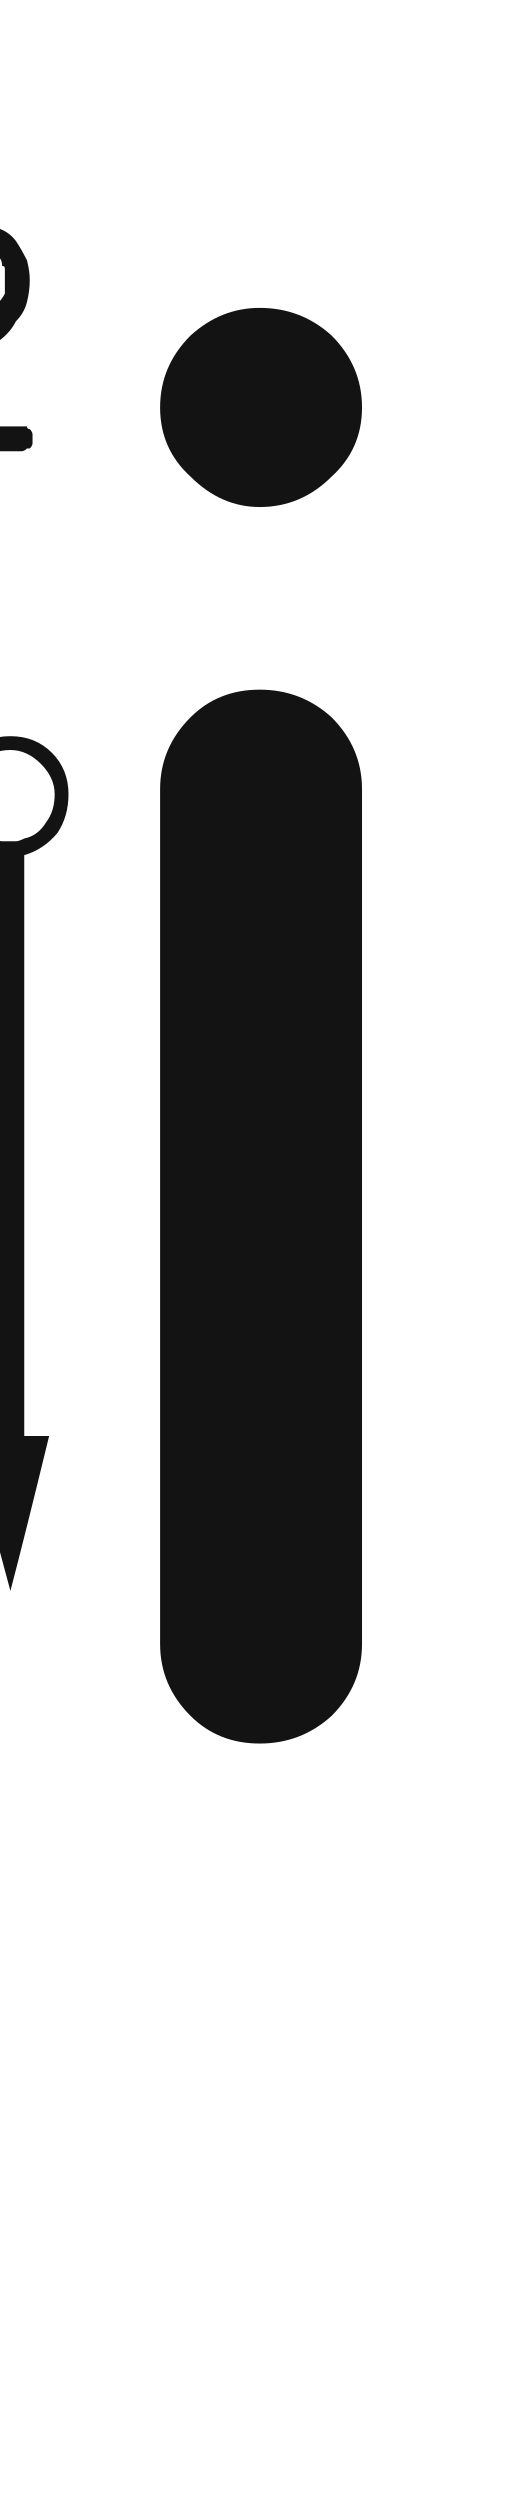
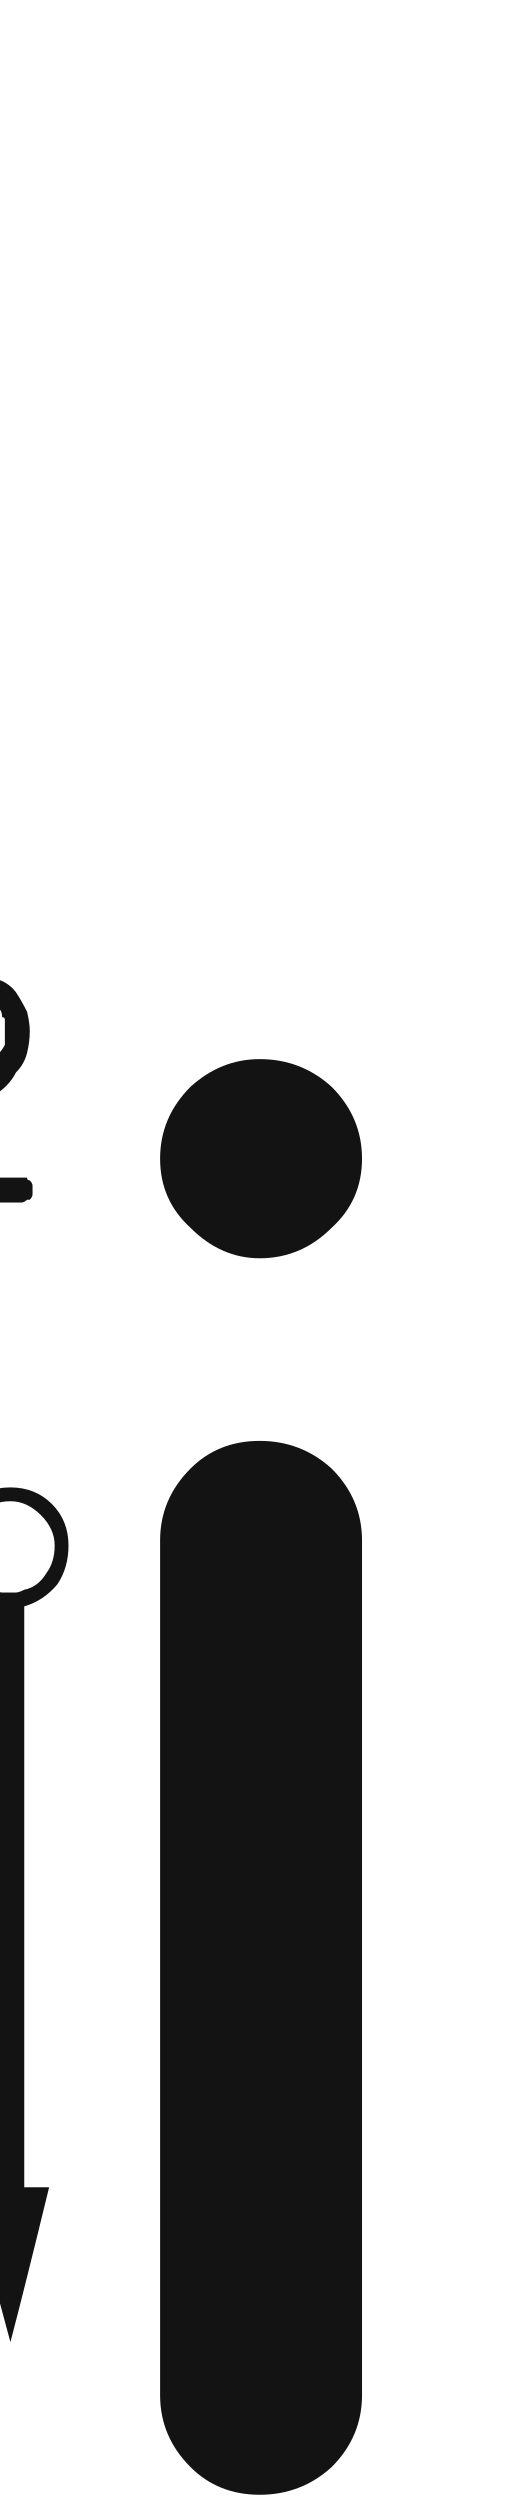
<svg xmlns="http://www.w3.org/2000/svg" width="43" height="203" viewBox="0 0 43 203">
-   <path fill="#131313" d="M1987,145.49 C1987,130.067 1987,106.932 1987,76.086 C1987,73.84 1987.824,71.893 1989.471,70.246 C1990.968,68.749 1992.84,68 1995.086,68 C1997.332,68 1999.279,68.749 2000.926,70.246 C2002.573,71.893 2003.396,73.84 2003.396,76.086 C2003.396,91.509 2003.396,114.644 2003.396,145.49 C2003.396,147.736 2002.573,149.683 2000.926,151.33 C1999.279,152.827 1997.332,153.576 1995.086,153.576 C1992.84,153.576 1990.968,152.827 1989.471,151.33 C1987.824,149.683 1987,147.736 1987,145.49 Z M1995.086,53.172 C1992.99,53.172 1991.118,52.348 1989.471,50.701 C1987.824,49.204 1987,47.332 1987,45.086 C1987,42.84 1987.824,40.893 1989.471,39.246 C1991.118,37.749 1992.99,37 1995.086,37 C1997.332,37 1999.279,37.749 2000.926,39.246 C2002.573,40.893 2003.396,42.84 2003.396,45.086 C2003.396,47.332 2002.573,49.204 2000.926,50.701 C1999.279,52.348 1997.332,53.172 1995.086,53.172 Z M1973.498,81.436 C1973.798,81.436 1974.022,81.436 1974.172,81.436 C1974.322,81.436 1974.546,81.436 1974.846,81.436 C1974.995,81.436 1975.145,81.436 1975.295,81.436 C1975.445,81.436 1975.669,81.436 1975.969,81.436 C1975.969,91.917 1975.969,107.64 1975.969,128.604 C1975.37,128.604 1974.546,128.604 1973.498,128.604 C1973.498,120.817 1973.498,112.956 1973.498,105.02 C1973.498,97.083 1973.498,89.222 1973.498,81.436 Z M1973.498,130.85 C1973.498,130.4 1973.498,129.652 1973.498,128.604 C1973.049,128.604 1972.375,128.604 1971.477,128.604 C1972.225,131.449 1973.348,135.641 1974.846,141.182 C1975.594,138.337 1976.643,134.144 1977.99,128.604 C1977.541,128.604 1976.867,128.604 1975.969,128.604 C1975.969,129.202 1975.969,129.951 1975.969,130.85 C1975.37,130.85 1974.546,130.85 1973.498,130.85 Z M1973.498,130.85 C1974.097,130.85 1974.921,130.85 1975.969,130.85 C1975.969,130.4 1975.969,129.652 1975.969,128.604 C1975.37,128.604 1974.546,128.604 1973.498,128.604 C1973.498,129.202 1973.498,129.951 1973.498,130.85 Z M1974.846,71.777 C1976.193,71.777 1977.316,72.227 1978.215,73.125 C1979.113,74.023 1979.562,75.146 1979.562,76.494 C1979.562,77.692 1979.263,78.74 1978.664,79.639 C1977.915,80.537 1977.017,81.136 1975.969,81.436 C1975.969,81.286 1975.969,81.061 1975.969,80.762 C1976.867,80.462 1977.616,79.938 1978.215,79.189 C1978.814,78.441 1979.113,77.542 1979.113,76.494 C1979.113,75.296 1978.664,74.323 1977.766,73.574 C1977.017,72.676 1976.044,72.227 1974.846,72.227 C1973.648,72.227 1972.6,72.676 1971.701,73.574 C1970.803,74.323 1970.354,75.296 1970.354,76.494 C1970.354,77.542 1970.653,78.441 1971.252,79.189 C1971.851,79.938 1972.6,80.462 1973.498,80.762 C1973.498,80.911 1973.498,81.136 1973.498,81.436 C1972.45,81.136 1971.626,80.537 1971.027,79.639 C1970.279,78.74 1969.904,77.692 1969.904,76.494 C1969.904,75.146 1970.354,74.023 1971.252,73.125 C1972.3,72.227 1973.498,71.777 1974.846,71.777 Z M1974.846,80.986 C1974.995,80.986 1975.145,80.911 1975.295,80.762 C1975.445,80.762 1975.669,80.762 1975.969,80.762 C1975.969,80.911 1975.969,81.136 1975.969,81.436 C1975.669,81.436 1975.445,81.436 1975.295,81.436 C1975.145,81.436 1974.995,81.436 1974.846,81.436 C1974.546,81.436 1974.322,81.436 1974.172,81.436 C1974.022,81.436 1973.798,81.436 1973.498,81.436 C1973.498,81.286 1973.498,81.061 1973.498,80.762 C1973.798,80.762 1974.022,80.762 1974.172,80.762 C1974.322,80.911 1974.546,80.986 1974.846,80.986 Z M1971.027,76.494 C1971.027,77.393 1971.252,78.141 1971.701,78.74 C1972.15,79.489 1972.749,79.938 1973.498,80.088 C1973.498,80.238 1973.498,80.462 1973.498,80.762 C1972.6,80.462 1971.851,79.938 1971.252,79.189 C1970.653,78.441 1970.354,77.542 1970.354,76.494 C1970.354,75.296 1970.803,74.323 1971.701,73.574 C1972.6,72.676 1973.648,72.227 1974.846,72.227 C1976.044,72.227 1977.017,72.676 1977.766,73.574 C1978.664,74.323 1979.113,75.296 1979.113,76.494 C1979.113,77.542 1978.814,78.441 1978.215,79.189 C1977.616,79.938 1976.867,80.462 1975.969,80.762 C1975.969,80.612 1975.969,80.387 1975.969,80.088 C1976.717,79.938 1977.316,79.489 1977.766,78.74 C1978.215,78.141 1978.439,77.393 1978.439,76.494 C1978.439,75.596 1978.065,74.772 1977.316,74.023 C1976.568,73.275 1975.744,72.9 1974.846,72.9 C1973.798,72.9 1972.899,73.275 1972.15,74.023 C1971.402,74.772 1971.027,75.596 1971.027,76.494 C1971.027,76.344 1971.027,76.195 1971.027,76.045 C1971.027,76.045 1971.027,76.045 1971.027,76.045 C1971.027,76.045 1971.027,76.045 1971.027,76.045 C1971.027,76.195 1971.027,76.344 1971.027,76.494 C1971.027,76.794 1971.027,76.943 1971.027,76.943 C1971.027,77.093 1971.027,77.168 1971.027,77.168 C1971.027,77.168 1971.027,77.093 1971.027,76.943 C1971.027,76.943 1971.027,76.794 1971.027,76.494 Z M1975.969,80.762 C1975.669,80.762 1975.445,80.837 1975.295,80.986 C1975.145,80.986 1974.995,80.986 1974.846,80.986 C1974.546,80.986 1974.322,80.986 1974.172,80.986 C1974.022,80.837 1973.798,80.762 1973.498,80.762 C1973.498,80.612 1973.498,80.387 1973.498,80.088 C1973.798,80.238 1974.022,80.312 1974.172,80.312 C1974.322,80.312 1974.546,80.312 1974.846,80.312 C1974.995,80.312 1975.145,80.312 1975.295,80.312 C1975.445,80.312 1975.669,80.238 1975.969,80.088 C1975.969,80.238 1975.969,80.387 1975.969,80.537 C1975.969,80.537 1975.969,80.612 1975.969,80.762 Z M1961.594,79.414 C1961.743,79.564 1961.818,79.639 1961.818,79.639 C1961.968,79.639 1962.043,79.714 1962.043,79.863 C1962.193,79.863 1962.268,79.938 1962.268,80.088 C1962.268,80.238 1962.268,80.312 1962.268,80.312 C1962.268,82.259 1962.268,84.58 1962.268,87.275 C1962.268,90.12 1962.268,93.34 1962.268,96.934 C1962.268,97.083 1962.268,97.233 1962.268,97.383 C1962.118,97.533 1962.043,97.682 1962.043,97.832 C1961.893,97.832 1961.743,97.832 1961.594,97.832 C1961.444,97.982 1961.369,98.057 1961.369,98.057 C1961.219,98.057 1961.07,97.982 1960.92,97.832 C1960.77,97.832 1960.62,97.832 1960.471,97.832 C1960.471,97.682 1960.471,97.533 1960.471,97.383 C1960.321,97.233 1960.246,97.083 1960.246,96.934 C1960.246,95.436 1960.246,93.49 1960.246,91.094 C1960.246,88.698 1960.246,85.928 1960.246,82.783 C1960.246,82.783 1960.171,82.858 1960.021,83.008 C1959.872,83.158 1959.722,83.307 1959.572,83.457 C1959.572,83.457 1959.497,83.532 1959.348,83.682 C1959.198,83.682 1959.048,83.682 1958.898,83.682 C1958.749,83.682 1958.674,83.682 1958.674,83.682 C1958.524,83.532 1958.374,83.457 1958.225,83.457 C1958.075,83.307 1958,83.158 1958,83.008 C1958,83.008 1958,82.933 1958,82.783 C1958,82.633 1958,82.484 1958,82.334 C1958,82.184 1958.075,82.109 1958.225,82.109 C1958.524,81.81 1958.898,81.436 1959.348,80.986 C1959.647,80.687 1960.096,80.238 1960.695,79.639 C1960.695,79.639 1960.77,79.564 1960.92,79.414 C1960.92,79.414 1960.995,79.414 1961.145,79.414 C1961.145,79.414 1961.145,79.414 1961.145,79.414 C1961.294,79.414 1961.369,79.414 1961.369,79.414 C1961.369,79.414 1961.444,79.414 1961.594,79.414 C1961.594,79.414 1961.594,79.414 1961.594,79.414 Z M1975.744,48.643 C1974.995,48.643 1974.247,48.643 1973.498,48.643 C1972.6,48.643 1971.776,48.643 1971.027,48.643 C1970.279,48.643 1969.53,48.643 1968.781,48.643 C1967.883,48.643 1967.059,48.643 1966.311,48.643 C1966.311,48.643 1966.236,48.643 1966.086,48.643 C1966.086,48.643 1966.011,48.568 1965.861,48.418 C1965.861,48.418 1965.861,48.418 1965.861,48.418 C1965.712,48.418 1965.637,48.343 1965.637,48.193 C1965.637,48.193 1965.562,48.193 1965.412,48.193 C1965.412,48.044 1965.412,47.969 1965.412,47.969 C1965.412,47.969 1965.412,47.894 1965.412,47.744 C1965.412,47.744 1965.412,47.669 1965.412,47.52 C1965.412,47.52 1965.412,47.52 1965.412,47.52 C1965.412,47.52 1965.412,47.52 1965.412,47.52 C1965.412,47.52 1965.412,47.37 1965.412,47.07 C1965.562,46.921 1965.637,46.621 1965.637,46.172 C1965.786,45.723 1965.936,45.199 1966.086,44.6 C1966.385,44.15 1966.685,43.626 1966.984,43.027 C1967.284,42.728 1967.508,42.428 1967.658,42.129 C1967.958,41.829 1968.257,41.53 1968.557,41.23 C1968.856,40.931 1969.156,40.632 1969.455,40.332 C1969.755,40.033 1970.129,39.808 1970.578,39.658 C1971.477,39.059 1972.15,38.535 1972.6,38.086 C1973.199,37.637 1973.573,37.188 1973.723,36.738 C1974.022,36.439 1974.247,36.139 1974.396,35.84 C1974.396,35.391 1974.396,35.016 1974.396,34.717 C1974.396,34.717 1974.396,34.642 1974.396,34.492 C1974.396,34.342 1974.396,34.268 1974.396,34.268 C1974.396,34.118 1974.396,33.968 1974.396,33.818 C1974.396,33.669 1974.322,33.594 1974.172,33.594 C1974.172,33.294 1974.097,33.07 1973.947,32.92 C1973.648,32.77 1973.423,32.62 1973.273,32.471 C1972.974,32.321 1972.674,32.171 1972.375,32.021 C1971.926,32.021 1971.477,32.021 1971.027,32.021 C1970.728,32.021 1970.428,32.021 1970.129,32.021 C1969.68,32.171 1969.38,32.321 1969.23,32.471 C1968.931,32.62 1968.706,32.77 1968.557,32.92 C1968.257,33.219 1968.033,33.519 1967.883,33.818 C1967.883,33.968 1967.808,34.043 1967.658,34.043 C1967.658,34.193 1967.583,34.268 1967.434,34.268 C1967.284,34.417 1967.134,34.417 1966.984,34.268 C1966.835,34.268 1966.76,34.268 1966.76,34.268 C1966.61,34.268 1966.46,34.193 1966.311,34.043 C1966.311,33.893 1966.236,33.818 1966.086,33.818 C1966.086,33.669 1966.086,33.519 1966.086,33.369 C1966.086,33.219 1966.086,33.07 1966.086,32.92 C1966.385,32.471 1966.685,32.021 1966.984,31.572 C1967.284,31.273 1967.658,30.973 1968.107,30.674 C1968.557,30.524 1969.006,30.374 1969.455,30.225 C1969.904,30.075 1970.428,30 1971.027,30 C1972.076,30 1972.899,30.15 1973.498,30.449 C1974.247,30.599 1974.846,30.973 1975.295,31.572 C1975.594,32.021 1975.894,32.546 1976.193,33.145 C1976.343,33.743 1976.418,34.268 1976.418,34.717 C1976.418,35.316 1976.343,35.915 1976.193,36.514 C1976.044,37.113 1975.744,37.637 1975.295,38.086 C1974.995,38.685 1974.546,39.209 1973.947,39.658 C1973.348,40.257 1972.6,40.781 1971.701,41.23 C1971.102,41.68 1970.503,42.129 1969.904,42.578 C1969.455,43.027 1969.081,43.551 1968.781,44.15 C1968.482,44.6 1968.257,45.049 1968.107,45.498 C1967.808,45.947 1967.658,46.322 1967.658,46.621 C1968.557,46.621 1969.68,46.621 1971.027,46.621 C1972.375,46.621 1973.947,46.621 1975.744,46.621 C1975.894,46.621 1976.044,46.621 1976.193,46.621 C1976.193,46.771 1976.268,46.846 1976.418,46.846 C1976.568,46.995 1976.643,47.145 1976.643,47.295 C1976.643,47.445 1976.643,47.52 1976.643,47.52 C1976.643,47.669 1976.643,47.819 1976.643,47.969 C1976.643,48.118 1976.568,48.268 1976.418,48.418 C1976.268,48.418 1976.193,48.418 1976.193,48.418 C1976.044,48.568 1975.894,48.643 1975.744,48.643 Z" transform="translate(-1974 -12)" />
+   <path fill="#131313" d="M1987,194.49 C1987,179.067 1987,155.932 1987,125.086 C1987,122.84 1987.824,120.893 1989.471,119.246 C1990.968,117.749 1992.84,117 1995.086,117 C1997.332,117 1999.279,117.749 2000.926,119.246 C2002.573,120.893 2003.396,122.84 2003.396,125.086 C2003.396,140.509 2003.396,163.644 2003.396,194.49 C2003.396,196.736 2002.573,198.683 2000.926,200.33 C1999.279,201.827 1997.332,202.576 1995.086,202.576 C1992.84,202.576 1990.968,201.827 1989.471,200.33 C1987.824,198.683 1987,196.736 1987,194.49 Z M1995.086,102.172 C1992.99,102.172 1991.118,101.348 1989.471,99.701 C1987.824,98.204 1987,96.332 1987,94.086 C1987,91.84 1987.824,89.893 1989.471,88.246 C1991.118,86.749 1992.99,86 1995.086,86 C1997.332,86 1999.279,86.749 2000.926,88.246 C2002.573,89.893 2003.396,91.84 2003.396,94.086 C2003.396,96.332 2002.573,98.204 2000.926,99.701 C1999.279,101.348 1997.332,102.172 1995.086,102.172 Z M1973.498,130.436 C1973.798,130.436 1974.022,130.436 1974.172,130.436 C1974.322,130.436 1974.546,130.436 1974.846,130.436 C1974.995,130.436 1975.145,130.436 1975.295,130.436 C1975.445,130.436 1975.669,130.436 1975.969,130.436 C1975.969,140.917 1975.969,156.64 1975.969,177.604 C1975.37,177.604 1974.546,177.604 1973.498,177.604 C1973.498,169.817 1973.498,161.956 1973.498,154.02 C1973.498,146.083 1973.498,138.222 1973.498,130.436 Z M1973.498,179.85 C1973.498,179.4 1973.498,178.652 1973.498,177.604 C1973.049,177.604 1972.375,177.604 1971.477,177.604 C1972.225,180.449 1973.348,184.641 1974.846,190.182 C1975.594,187.337 1976.643,183.144 1977.99,177.604 C1977.541,177.604 1976.867,177.604 1975.969,177.604 C1975.969,178.202 1975.969,178.951 1975.969,179.85 C1975.37,179.85 1974.546,179.85 1973.498,179.85 Z M1973.498,179.85 C1974.097,179.85 1974.921,179.85 1975.969,179.85 C1975.969,179.4 1975.969,178.652 1975.969,177.604 C1975.37,177.604 1974.546,177.604 1973.498,177.604 C1973.498,178.202 1973.498,178.951 1973.498,179.85 Z M1974.846,120.777 C1976.193,120.777 1977.316,121.227 1978.215,122.125 C1979.113,123.023 1979.562,124.146 1979.562,125.494 C1979.562,126.692 1979.263,127.74 1978.664,128.639 C1977.915,129.537 1977.017,130.136 1975.969,130.436 C1975.969,130.286 1975.969,130.061 1975.969,129.762 C1976.867,129.462 1977.616,128.938 1978.215,128.189 C1978.814,127.441 1979.113,126.542 1979.113,125.494 C1979.113,124.296 1978.664,123.323 1977.766,122.574 C1977.017,121.676 1976.044,121.227 1974.846,121.227 C1973.648,121.227 1972.6,121.676 1971.701,122.574 C1970.803,123.323 1970.354,124.296 1970.354,125.494 C1970.354,126.542 1970.653,127.441 1971.252,128.189 C1971.851,128.938 1972.6,129.462 1973.498,129.762 C1973.498,129.911 1973.498,130.136 1973.498,130.436 C1972.45,130.136 1971.626,129.537 1971.027,128.639 C1970.279,127.74 1969.904,126.692 1969.904,125.494 C1969.904,124.146 1970.354,123.023 1971.252,122.125 C1972.3,121.227 1973.498,120.777 1974.846,120.777 Z M1974.846,129.986 C1974.995,129.986 1975.145,129.911 1975.295,129.762 C1975.445,129.762 1975.669,129.762 1975.969,129.762 C1975.969,129.911 1975.969,130.136 1975.969,130.436 C1975.669,130.436 1975.445,130.436 1975.295,130.436 C1975.145,130.436 1974.995,130.436 1974.846,130.436 C1974.546,130.436 1974.322,130.436 1974.172,130.436 C1974.022,130.436 1973.798,130.436 1973.498,130.436 C1973.498,130.286 1973.498,130.061 1973.498,129.762 C1973.798,129.762 1974.022,129.762 1974.172,129.762 C1974.322,129.911 1974.546,129.986 1974.846,129.986 Z M1971.027,125.494 C1971.027,126.393 1971.252,127.141 1971.701,127.74 C1972.15,128.489 1972.749,128.938 1973.498,129.088 C1973.498,129.238 1973.498,129.462 1973.498,129.762 C1972.6,129.462 1971.851,128.938 1971.252,128.189 C1970.653,127.441 1970.354,126.542 1970.354,125.494 C1970.354,124.296 1970.803,123.323 1971.701,122.574 C1972.6,121.676 1973.648,121.227 1974.846,121.227 C1976.044,121.227 1977.017,121.676 1977.766,122.574 C1978.664,123.323 1979.113,124.296 1979.113,125.494 C1979.113,126.542 1978.814,127.441 1978.215,128.189 C1977.616,128.938 1976.867,129.462 1975.969,129.762 C1975.969,129.612 1975.969,129.387 1975.969,129.088 C1976.717,128.938 1977.316,128.489 1977.766,127.74 C1978.215,127.141 1978.439,126.393 1978.439,125.494 C1978.439,124.596 1978.065,123.772 1977.316,123.023 C1976.568,122.275 1975.744,121.9 1974.846,121.9 C1973.798,121.9 1972.899,122.275 1972.15,123.023 C1971.402,123.772 1971.027,124.596 1971.027,125.494 C1971.027,125.344 1971.027,125.195 1971.027,125.045 C1971.027,125.045 1971.027,125.045 1971.027,125.045 C1971.027,125.045 1971.027,125.045 1971.027,125.045 C1971.027,125.195 1971.027,125.344 1971.027,125.494 C1971.027,125.794 1971.027,125.943 1971.027,125.943 C1971.027,126.093 1971.027,126.168 1971.027,126.168 C1971.027,126.168 1971.027,126.093 1971.027,125.943 C1971.027,125.943 1971.027,125.794 1971.027,125.494 Z M1975.969,129.762 C1975.669,129.762 1975.445,129.837 1975.295,129.986 C1975.145,129.986 1974.995,129.986 1974.846,129.986 C1974.546,129.986 1974.322,129.986 1974.172,129.986 C1974.022,129.837 1973.798,129.762 1973.498,129.762 C1973.498,129.612 1973.498,129.387 1973.498,129.088 C1973.798,129.238 1974.022,129.312 1974.172,129.312 C1974.322,129.312 1974.546,129.312 1974.846,129.312 C1974.995,129.312 1975.145,129.312 1975.295,129.312 C1975.445,129.312 1975.669,129.238 1975.969,129.088 C1975.969,129.238 1975.969,129.387 1975.969,129.537 C1975.969,129.537 1975.969,129.612 1975.969,129.762 Z M1961.594,128.414 C1961.743,128.564 1961.818,128.639 1961.818,128.639 C1961.968,128.639 1962.043,128.714 1962.043,128.863 C1962.193,128.863 1962.268,128.938 1962.268,129.088 C1962.268,129.238 1962.268,129.312 1962.268,129.312 C1962.268,131.259 1962.268,133.58 1962.268,136.275 C1962.268,139.12 1962.268,142.34 1962.268,145.934 C1962.268,146.083 1962.268,146.233 1962.268,146.383 C1962.118,146.533 1962.043,146.682 1962.043,146.832 C1961.893,146.832 1961.743,146.832 1961.594,146.832 C1961.444,146.982 1961.369,147.057 1961.369,147.057 C1961.219,147.057 1961.07,146.982 1960.92,146.832 C1960.77,146.832 1960.62,146.832 1960.471,146.832 C1960.471,146.682 1960.471,146.533 1960.471,146.383 C1960.321,146.233 1960.246,146.083 1960.246,145.934 C1960.246,144.436 1960.246,142.49 1960.246,140.094 C1960.246,137.698 1960.246,134.928 1960.246,131.783 C1960.246,131.783 1960.171,131.858 1960.021,132.008 C1959.872,132.158 1959.722,132.307 1959.572,132.457 C1959.572,132.457 1959.497,132.532 1959.348,132.682 C1959.198,132.682 1959.048,132.682 1958.898,132.682 C1958.749,132.682 1958.674,132.682 1958.674,132.682 C1958.524,132.532 1958.374,132.457 1958.225,132.457 C1958.075,132.307 1958,132.158 1958,132.008 C1958,132.008 1958,131.933 1958,131.783 C1958,131.633 1958,131.484 1958,131.334 C1958,131.184 1958.075,131.109 1958.225,131.109 C1958.524,130.81 1958.898,130.436 1959.348,129.986 C1959.647,129.687 1960.096,129.238 1960.695,128.639 C1960.695,128.639 1960.77,128.564 1960.92,128.414 C1960.92,128.414 1960.995,128.414 1961.145,128.414 C1961.145,128.414 1961.145,128.414 1961.145,128.414 C1961.294,128.414 1961.369,128.414 1961.369,128.414 C1961.369,128.414 1961.444,128.414 1961.594,128.414 C1961.594,128.414 1961.594,128.414 1961.594,128.414 Z M1975.744,97.643 C1974.995,97.643 1974.247,97.643 1973.498,97.643 C1972.6,97.643 1971.776,97.643 1971.027,97.643 C1970.279,97.643 1969.53,97.643 1968.781,97.643 C1967.883,97.643 1967.059,97.643 1966.311,97.643 C1966.311,97.643 1966.236,97.643 1966.086,97.643 C1966.086,97.643 1966.011,97.568 1965.861,97.418 C1965.861,97.418 1965.861,97.418 1965.861,97.418 C1965.712,97.418 1965.637,97.343 1965.637,97.193 C1965.637,97.193 1965.562,97.193 1965.412,97.193 C1965.412,97.044 1965.412,96.969 1965.412,96.969 C1965.412,96.969 1965.412,96.894 1965.412,96.744 C1965.412,96.744 1965.412,96.669 1965.412,96.52 C1965.412,96.52 1965.412,96.52 1965.412,96.52 C1965.412,96.52 1965.412,96.52 1965.412,96.52 C1965.412,96.52 1965.412,96.37 1965.412,96.07 C1965.562,95.921 1965.637,95.621 1965.637,95.172 C1965.786,94.723 1965.936,94.199 1966.086,93.6 C1966.385,93.15 1966.685,92.626 1966.984,92.027 C1967.284,91.728 1967.508,91.428 1967.658,91.129 C1967.958,90.829 1968.257,90.53 1968.557,90.23 C1968.856,89.931 1969.156,89.632 1969.455,89.332 C1969.755,89.033 1970.129,88.808 1970.578,88.658 C1971.477,88.059 1972.15,87.535 1972.6,87.086 C1973.199,86.637 1973.573,86.188 1973.723,85.738 C1974.022,85.439 1974.247,85.139 1974.396,84.84 C1974.396,84.391 1974.396,84.016 1974.396,83.717 C1974.396,83.717 1974.396,83.642 1974.396,83.492 C1974.396,83.342 1974.396,83.268 1974.396,83.268 C1974.396,83.118 1974.396,82.968 1974.396,82.818 C1974.396,82.669 1974.322,82.594 1974.172,82.594 C1974.172,82.294 1974.097,82.07 1973.947,81.92 C1973.648,81.77 1973.423,81.62 1973.273,81.471 C1972.974,81.321 1972.674,81.171 1972.375,81.021 C1971.926,81.021 1971.477,81.021 1971.027,81.021 C1970.728,81.021 1970.428,81.021 1970.129,81.021 C1969.68,81.171 1969.38,81.321 1969.23,81.471 C1968.931,81.62 1968.706,81.77 1968.557,81.92 C1968.257,82.219 1968.033,82.519 1967.883,82.818 C1967.883,82.968 1967.808,83.043 1967.658,83.043 C1967.658,83.193 1967.583,83.268 1967.434,83.268 C1967.284,83.417 1967.134,83.417 1966.984,83.268 C1966.835,83.268 1966.76,83.268 1966.76,83.268 C1966.61,83.268 1966.46,83.193 1966.311,83.043 C1966.311,82.893 1966.236,82.818 1966.086,82.818 C1966.086,82.669 1966.086,82.519 1966.086,82.369 C1966.086,82.219 1966.086,82.07 1966.086,81.92 C1966.385,81.471 1966.685,81.021 1966.984,80.572 C1967.284,80.273 1967.658,79.973 1968.107,79.674 C1968.557,79.524 1969.006,79.374 1969.455,79.225 C1969.904,79.075 1970.428,79 1971.027,79 C1972.076,79 1972.899,79.15 1973.498,79.449 C1974.247,79.599 1974.846,79.973 1975.295,80.572 C1975.594,81.021 1975.894,81.546 1976.193,82.145 C1976.343,82.743 1976.418,83.268 1976.418,83.717 C1976.418,84.316 1976.343,84.915 1976.193,85.514 C1976.044,86.113 1975.744,86.637 1975.295,87.086 C1974.995,87.685 1974.546,88.209 1973.947,88.658 C1973.348,89.257 1972.6,89.781 1971.701,90.23 C1971.102,90.68 1970.503,91.129 1969.904,91.578 C1969.455,92.027 1969.081,92.551 1968.781,93.15 C1968.482,93.6 1968.257,94.049 1968.107,94.498 C1967.808,94.947 1967.658,95.322 1967.658,95.621 C1968.557,95.621 1969.68,95.621 1971.027,95.621 C1972.375,95.621 1973.947,95.621 1975.744,95.621 C1975.894,95.621 1976.044,95.621 1976.193,95.621 C1976.193,95.771 1976.268,95.846 1976.418,95.846 C1976.568,95.995 1976.643,96.145 1976.643,96.295 C1976.643,96.445 1976.643,96.52 1976.643,96.52 C1976.643,96.669 1976.643,96.819 1976.643,96.969 C1976.643,97.118 1976.568,97.268 1976.418,97.418 C1976.268,97.418 1976.193,97.418 1976.193,97.418 C1976.044,97.568 1975.894,97.643 1975.744,97.643 Z" transform="translate(-1974)" />
</svg>
